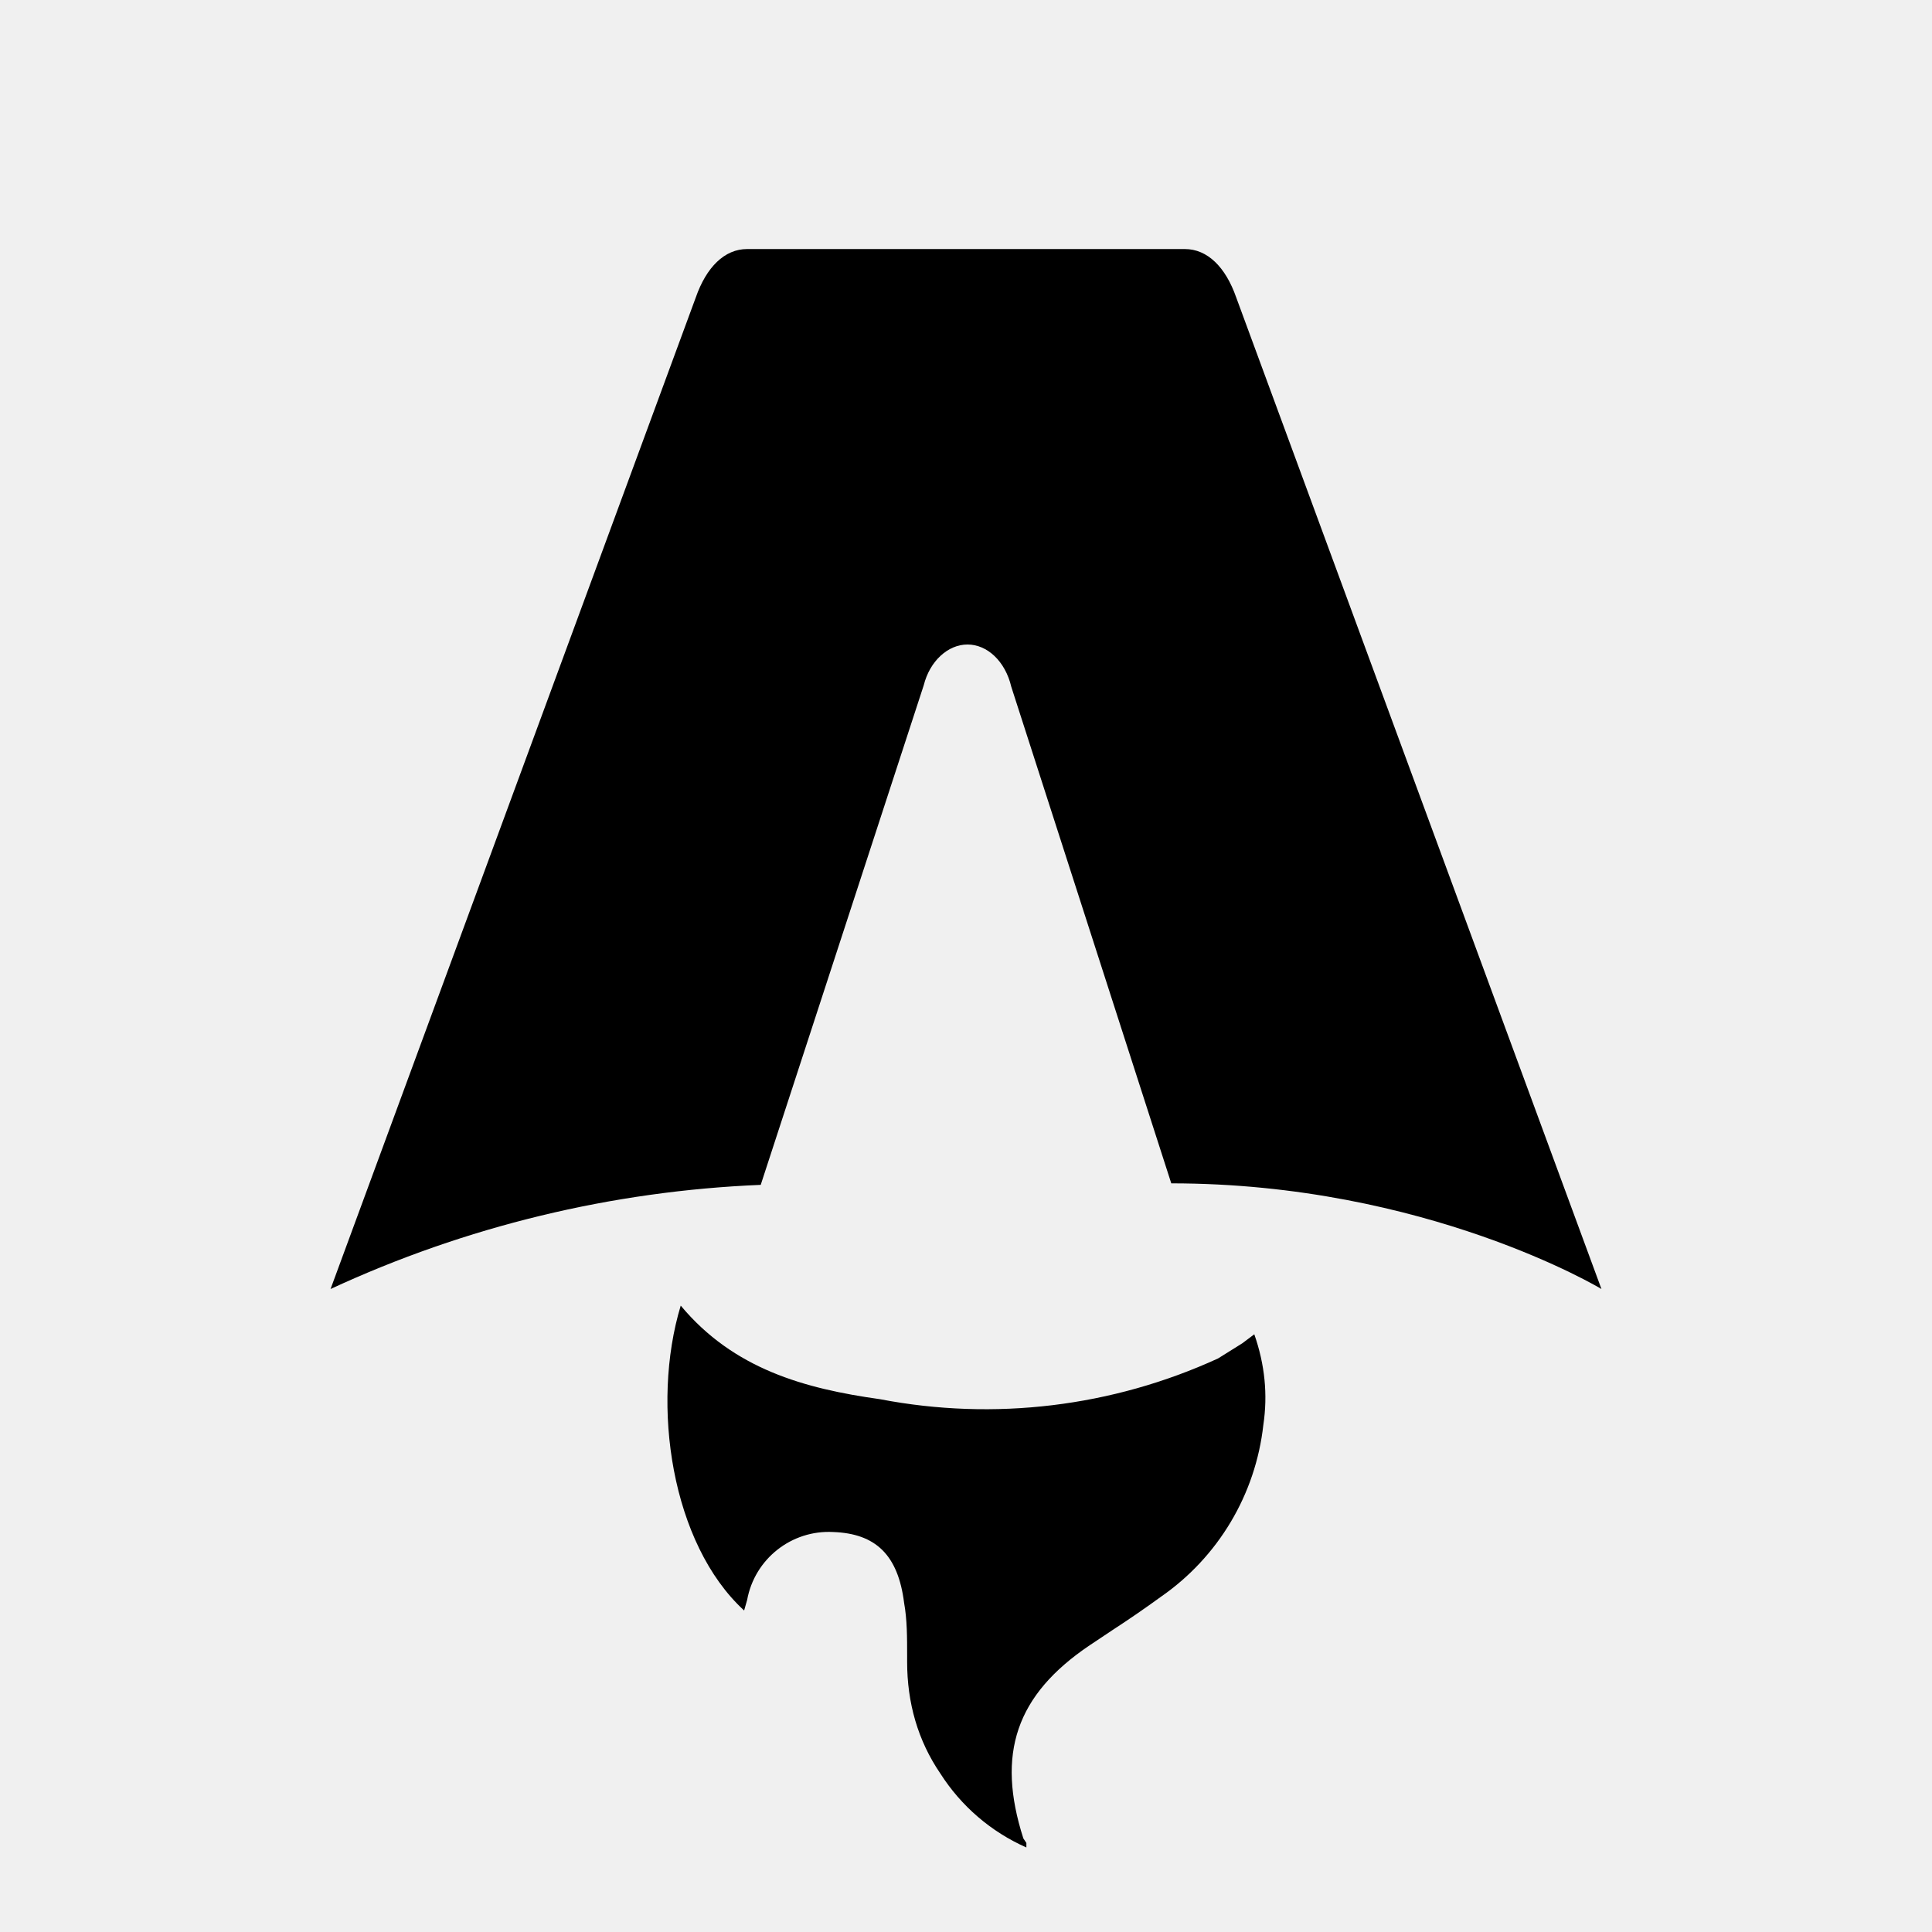
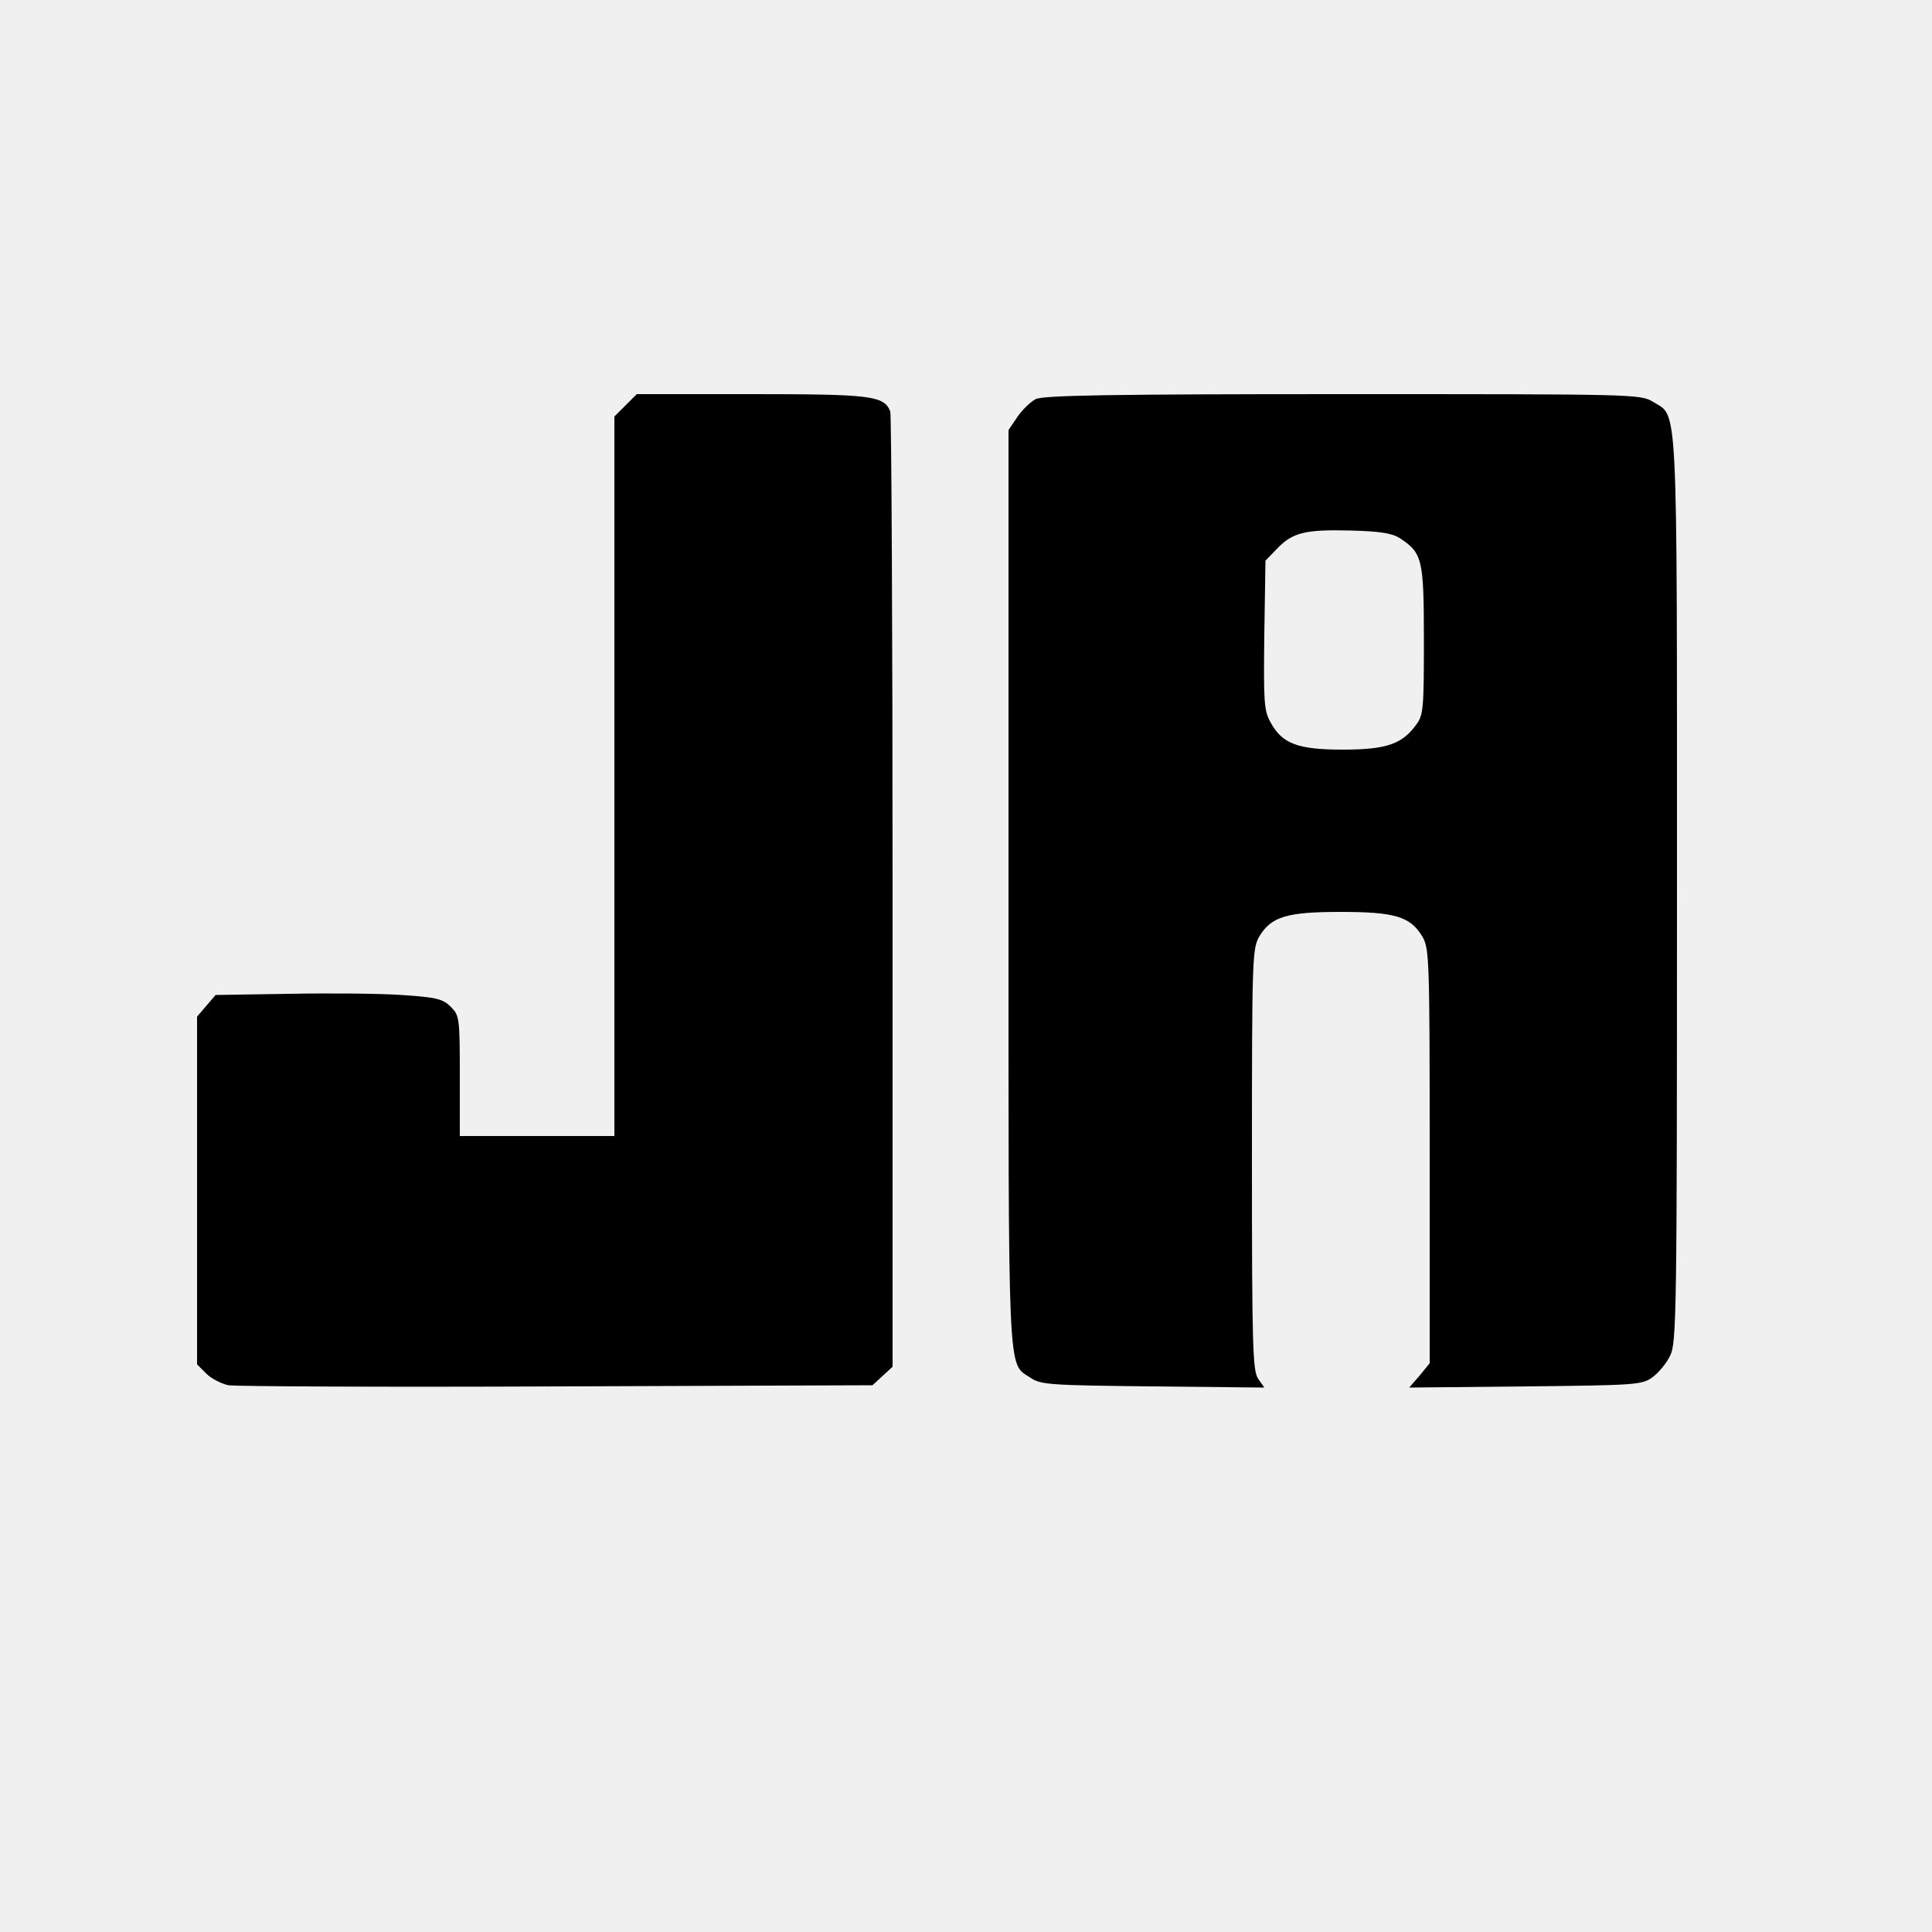
- <svg xmlns="http://www.w3.org/2000/svg" fill="none" viewBox="0 0 128 128">
-   <path d="M50.4 78.5a75.1 75.1 0 0 0-28.5 6.9l24.2-65.7c.7-2 1.9-3.2 3.4-3.2h29c1.5 0 2.7 1.2 3.4 3.2l24.2 65.7s-11.6-7-28.5-7L67 45.5c-.4-1.7-1.6-2.8-2.9-2.8-1.3 0-2.5 1.1-2.9 2.7L50.4 78.5Zm-1.1 28.2Zm-4.2-20.2c-2 6.6-.6 15.8 4.2 20.2a17.5 17.5 0 0 1 .2-.7 5.5 5.5 0 0 1 5.7-4.5c2.8.1 4.3 1.5 4.7 4.7.2 1.1.2 2.3.2 3.5v.4c0 2.7.7 5.2 2.2 7.4a13 13 0 0 0 5.7 4.9v-.3l-.2-.3c-1.8-5.6-.5-9.5 4.4-12.8l1.5-1a73 73 0 0 0 3.2-2.2 16 16 0 0 0 6.8-11.4c.3-2 .1-4-.6-6l-.8.6-1.6 1a37 37 0 0 1-22.4 2.7c-5-.7-9.7-2-13.2-6.2Z" />
-   <style>
-         path { fill: #000; }
-         @media (prefers-color-scheme: dark) {
-             path { fill: #FFF; }
-         }
-     </style>
+ <svg xmlns="http://www.w3.org/2000/svg" version="1.1" width="500pt" height="500pt">
+   <svg version="1.0" width="500pt" height="500pt" viewBox="0 0 500 500" preserveAspectRatio="xMidYMid meet">
+     <g transform="translate(0,500) scale(0.1,-0.1)" fill="#000000" stroke="none">
+       <path d="M1619 3951 l-29 -29 0 -931 0 -931 -200 0 -200 0 0 155 c0 150 -1 157 -23 179 -21 21 -37 25 -128 31 -57 4 -189 5 -292 3 l-189 -3 -24 -28 -24 -28 0 -450 0 -450 24 -24 c13 -13 39 -26 57 -30 19 -3 402 -5 851 -3 l816 3 26 24 26 24 0 1228 c0 675 -3 1235 -6 1244 -16 41 -49 45 -359 45 l-297 0 -29 -29z" />
+       <path d="M2680 3967 c-13 -7 -35 -28 -47 -46 l-23 -34 0 -1184 c0 -1288 -3 -1229 56 -1268 27 -19 51 -20 317 -23 l289 -3 -16 23 c-14 20 -16 85 -16 568 0 529 1 546 20 578 31 50 71 62 210 62 139 0 179 -12 210 -62 19 -32 20 -49 20 -570 l0 -536 -26 -32 -27 -31 301 3 c286 3 302 4 329 24 15 11 36 36 45 55 17 32 18 110 18 1207 0 1291 3 1222 -62 1262 -32 20 -48 20 -803 20 -596 0 -776 -3 -795 -13z m943 -360 c58 -38 62 -54 62 -263 0 -179 -1 -195 -21 -221 -36 -49 -77 -63 -189 -63 -116 0 -157 15 -187 71 -17 30 -18 54 -16 226 l3 192 30 31 c40 42 73 50 191 47 76 -2 107 -7 127 -20z" />
+     </g>
+   </svg>
+   <style>@media (prefers-color-scheme: light) { :root { filter: none; } }
+ </style>
</svg>
